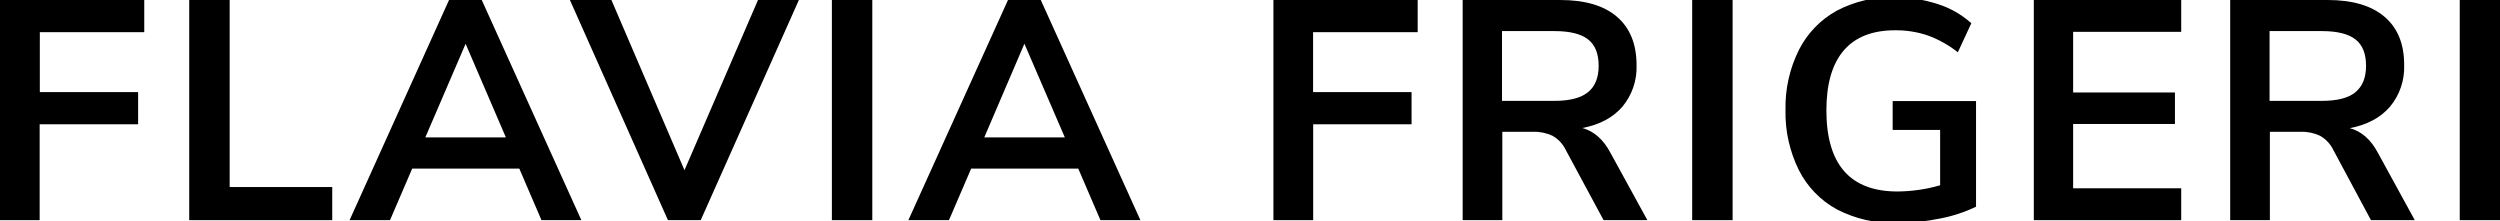
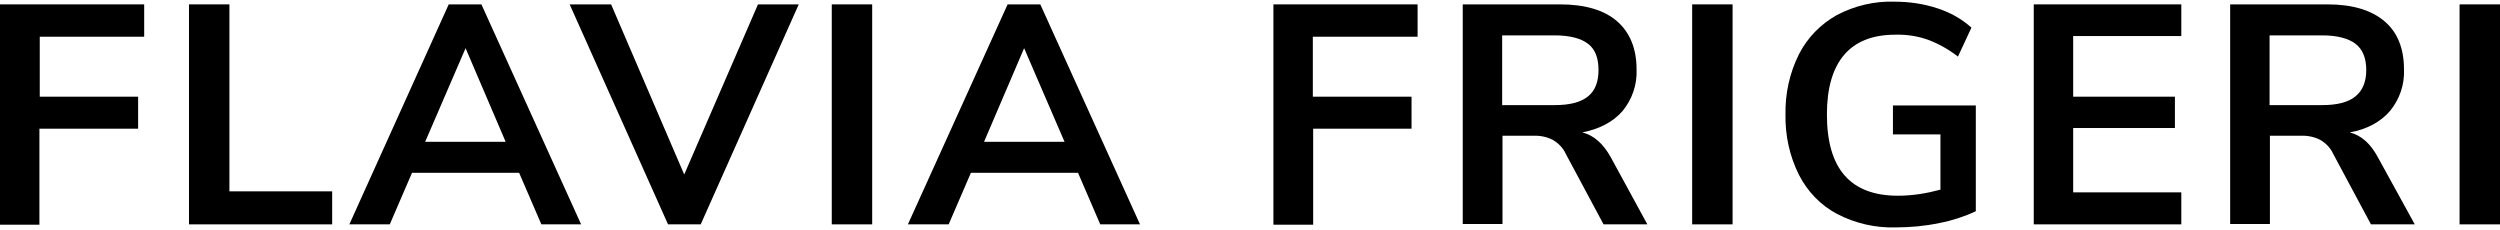
- <svg xmlns="http://www.w3.org/2000/svg" id="Layer_1" data-name="Layer 1" viewBox="0 0 742.09 65.35">
-   <path d="M0,65.35V0H42.82V9.55h-31V27.34H41v9.55H11.77V65.35Z" />
-   <path d="M56.17,65.35V0h12V55.52H98.62v9.83Z" />
-   <path d="M160.73,65.35l-6.58-15.3h-31.8l-6.58,15.3h-12L133.29,0H143l29.57,65.35ZM126.25,40.78h23.91L138.21,13Z" />
-   <path d="M225,0h12.14L208,65.35h-9.73L169.17,0h12.32l21.69,50.52Z" />
-   <path d="M246.93,65.35V0h12V65.35Z" />
-   <path d="M326.65,65.35l-6.58-15.3h-31.8l-6.58,15.3H269.64L299.21,0h9.73l29.57,65.35ZM292.17,40.78h23.91l-12-27.8Z" />
-   <path d="M378,65.35V0h42.82V9.55H389.77V27.34H419v9.55H389.8V65.35Z" />
-   <path d="M489,65.35H476L464.76,44.49a9.56,9.56,0,0,0-3.89-4.17,12.66,12.66,0,0,0-5.84-1.2h-9.09V65.35H434.17V0h28.92Q474.22,0,480,5t5.79,14.32a18.2,18.2,0,0,1-4.22,12.37q-4.21,4.86-11.9,6.31,5.19,1.39,8.35,7.33Zm-17.61-38q3.15-2.55,3.15-7.83c0-3.58-1.05-6.2-3.15-7.83S466,9.23,461.47,9.23H445.85V29.94h15.57q6.76,0,9.92-2.55Z" />
-   <path d="M502.3,65.35V0h12V65.35Z" />
-   <path d="M586.56,30V61.36a43.66,43.66,0,0,1-10.8,3.53,65.33,65.33,0,0,1-12.93,1.29,36.15,36.15,0,0,1-17.52-4A27.21,27.21,0,0,1,534,50.56a38.29,38.29,0,0,1-4-17.93,38.09,38.09,0,0,1,4-17.85A27.42,27.42,0,0,1,545.17,3.2a34.72,34.72,0,0,1,17.1-4,40.85,40.85,0,0,1,12.89,2,27,27,0,0,1,10,5.7l-4,8.62a31.86,31.86,0,0,0-8.94-5,29.29,29.29,0,0,0-9.69-1.53q-10.11,0-15.25,6t-5.14,17.75q0,24.11,21.13,24.1A46.93,46.93,0,0,0,575.9,55V38.56H561.81V30Z" />
-   <path d="M603.71,65.35V0h43.75V9.45H615.38v18H645.6V36.8H615.38V55.89h32.08v9.46Z" />
-   <path d="M716.79,65.35h-13L692.6,44.49a9.64,9.64,0,0,0-3.9-4.17,12.66,12.66,0,0,0-5.84-1.2h-9.08V65.35H662V0h28.92Q702,0,707.84,5t5.8,14.32a18.22,18.22,0,0,1-4.22,12.37q-4.21,4.87-11.91,6.35,5.19,1.4,8.34,7.33Zm-17.61-38q3.15-2.55,3.15-7.83c0-3.58-1.05-6.2-3.15-7.83s-5.41-2.46-9.92-2.46H673.69V29.94h15.57q6.74,0,9.92-2.55Z" />
-   <path d="M730.14,65.35V0h12V65.35Z" />
+ <svg xmlns="http://www.w3.org/2000/svg" version="1.1" id="Layer_1" x="0px" y="0px" viewBox="0 0 742.1 68" style="enable-background:new 0 0 742.1 68;" xml:space="preserve">
+   <g>
+     <path d="M0,66.6V1.3h42.8v9.6h-31v17.8H41v9.5H11.7v28.5H0z" />
+     <path d="M56.1,66.6V1.3h12v55.5h30.5v9.8H56.1z" />
+     <path d="M160.7,66.6l-6.6-15.3h-31.8l-6.6,15.3h-12l29.5-65.3h9.7l29.6,65.3H160.7z M126.2,42.1h23.9l-11.9-27.8L126.2,42.1z" />
+     <path d="M225,1.3h12.1L208,66.6h-9.7L169.1,1.3h12.3l21.7,50.5L225,1.3z" />
+     <path d="M246.9,66.6V1.3h12v65.3H246.9z" />
+     <path d="M326.6,66.6L320,51.3h-31.8l-6.6,15.3h-12.1l29.6-65.3h9.7l29.6,65.3H326.6z M292.1,42.1h23.9l-12-27.8L292.1,42.1z" />
+     <path d="M378,66.6V1.3h42.8v9.6h-31.1v17.8H419v9.5h-29.2v28.5H378z" />
+     <path d="M489,66.6h-13l-11.2-20.9c-0.8-1.8-2.2-3.2-3.9-4.2c-1.8-0.9-3.8-1.3-5.8-1.2h-9.1v26.2h-11.8V1.3h28.9   c7.4,0,13.1,1.7,16.9,5s5.8,8.1,5.8,14.3c0.2,4.5-1.3,8.9-4.2,12.4c-2.8,3.2-6.8,5.3-11.9,6.3c3.5,0.9,6.2,3.4,8.4,7.3L489,66.6z    M471.4,28.6c2.1-1.7,3.1-4.3,3.1-7.8c0-3.6-1-6.2-3.1-7.8s-5.4-2.5-9.9-2.5h-15.6v20.7h15.6C465.9,31.2,469.2,30.4,471.4,28.6   L471.4,28.6z" />
+     <path d="M502.3,66.6V1.3h12v65.3H502.3z" />
+     <path d="M586.5,31.3v31.4c-3.4,1.6-7.1,2.8-10.8,3.5c-4.3,0.9-8.6,1.3-12.9,1.3c-6.1,0.2-12.1-1.2-17.5-4   c-4.9-2.6-8.8-6.7-11.3-11.6c-2.8-5.6-4.1-11.7-4-17.9c-0.1-6.2,1.2-12.3,4-17.9c2.5-4.9,6.4-8.9,11.2-11.6   c5.3-2.8,11.2-4.2,17.1-4c4.4,0,8.7,0.6,12.9,2c3.7,1.2,7.1,3.1,10,5.7l-4,8.6c-2.7-2.1-5.7-3.8-8.9-5c-3.1-1.1-6.4-1.6-9.7-1.5   c-6.7,0-11.8,2-15.2,6c-3.4,4-5.1,9.9-5.1,17.7c0,16.1,7,24.1,21.1,24.1c4.3,0,8.5-0.7,12.6-1.8V39.9h-14.1v-8.6H586.5z" />
+     <path d="M603.7,66.6V1.3h43.8v9.4h-32.1v18h30.2v9.3h-30.2v19.1h32.1v9.5H603.7z" />
+     <path d="M716.8,66.6h-13l-11.2-20.9c-0.8-1.8-2.2-3.2-3.9-4.2c-1.8-0.9-3.8-1.3-5.8-1.2h-9.1v26.2H662V1.3h28.9   c7.4,0,13,1.7,16.9,5s5.8,8.1,5.8,14.3c0.2,4.5-1.3,8.9-4.2,12.4c-2.8,3.2-6.8,5.4-11.9,6.3c3.5,0.9,6.2,3.4,8.3,7.3L716.8,66.6z    M699.2,28.6c2.1-1.7,3.2-4.3,3.2-7.8c0-3.6-1.1-6.2-3.2-7.8c-2.1-1.6-5.4-2.5-9.9-2.5h-15.6v20.7h15.6   C693.7,31.2,697,30.4,699.2,28.6L699.2,28.6z" />
+     <path d="M730.1,66.6V1.3h12v65.3H730.1z" />
+   </g>
</svg>
